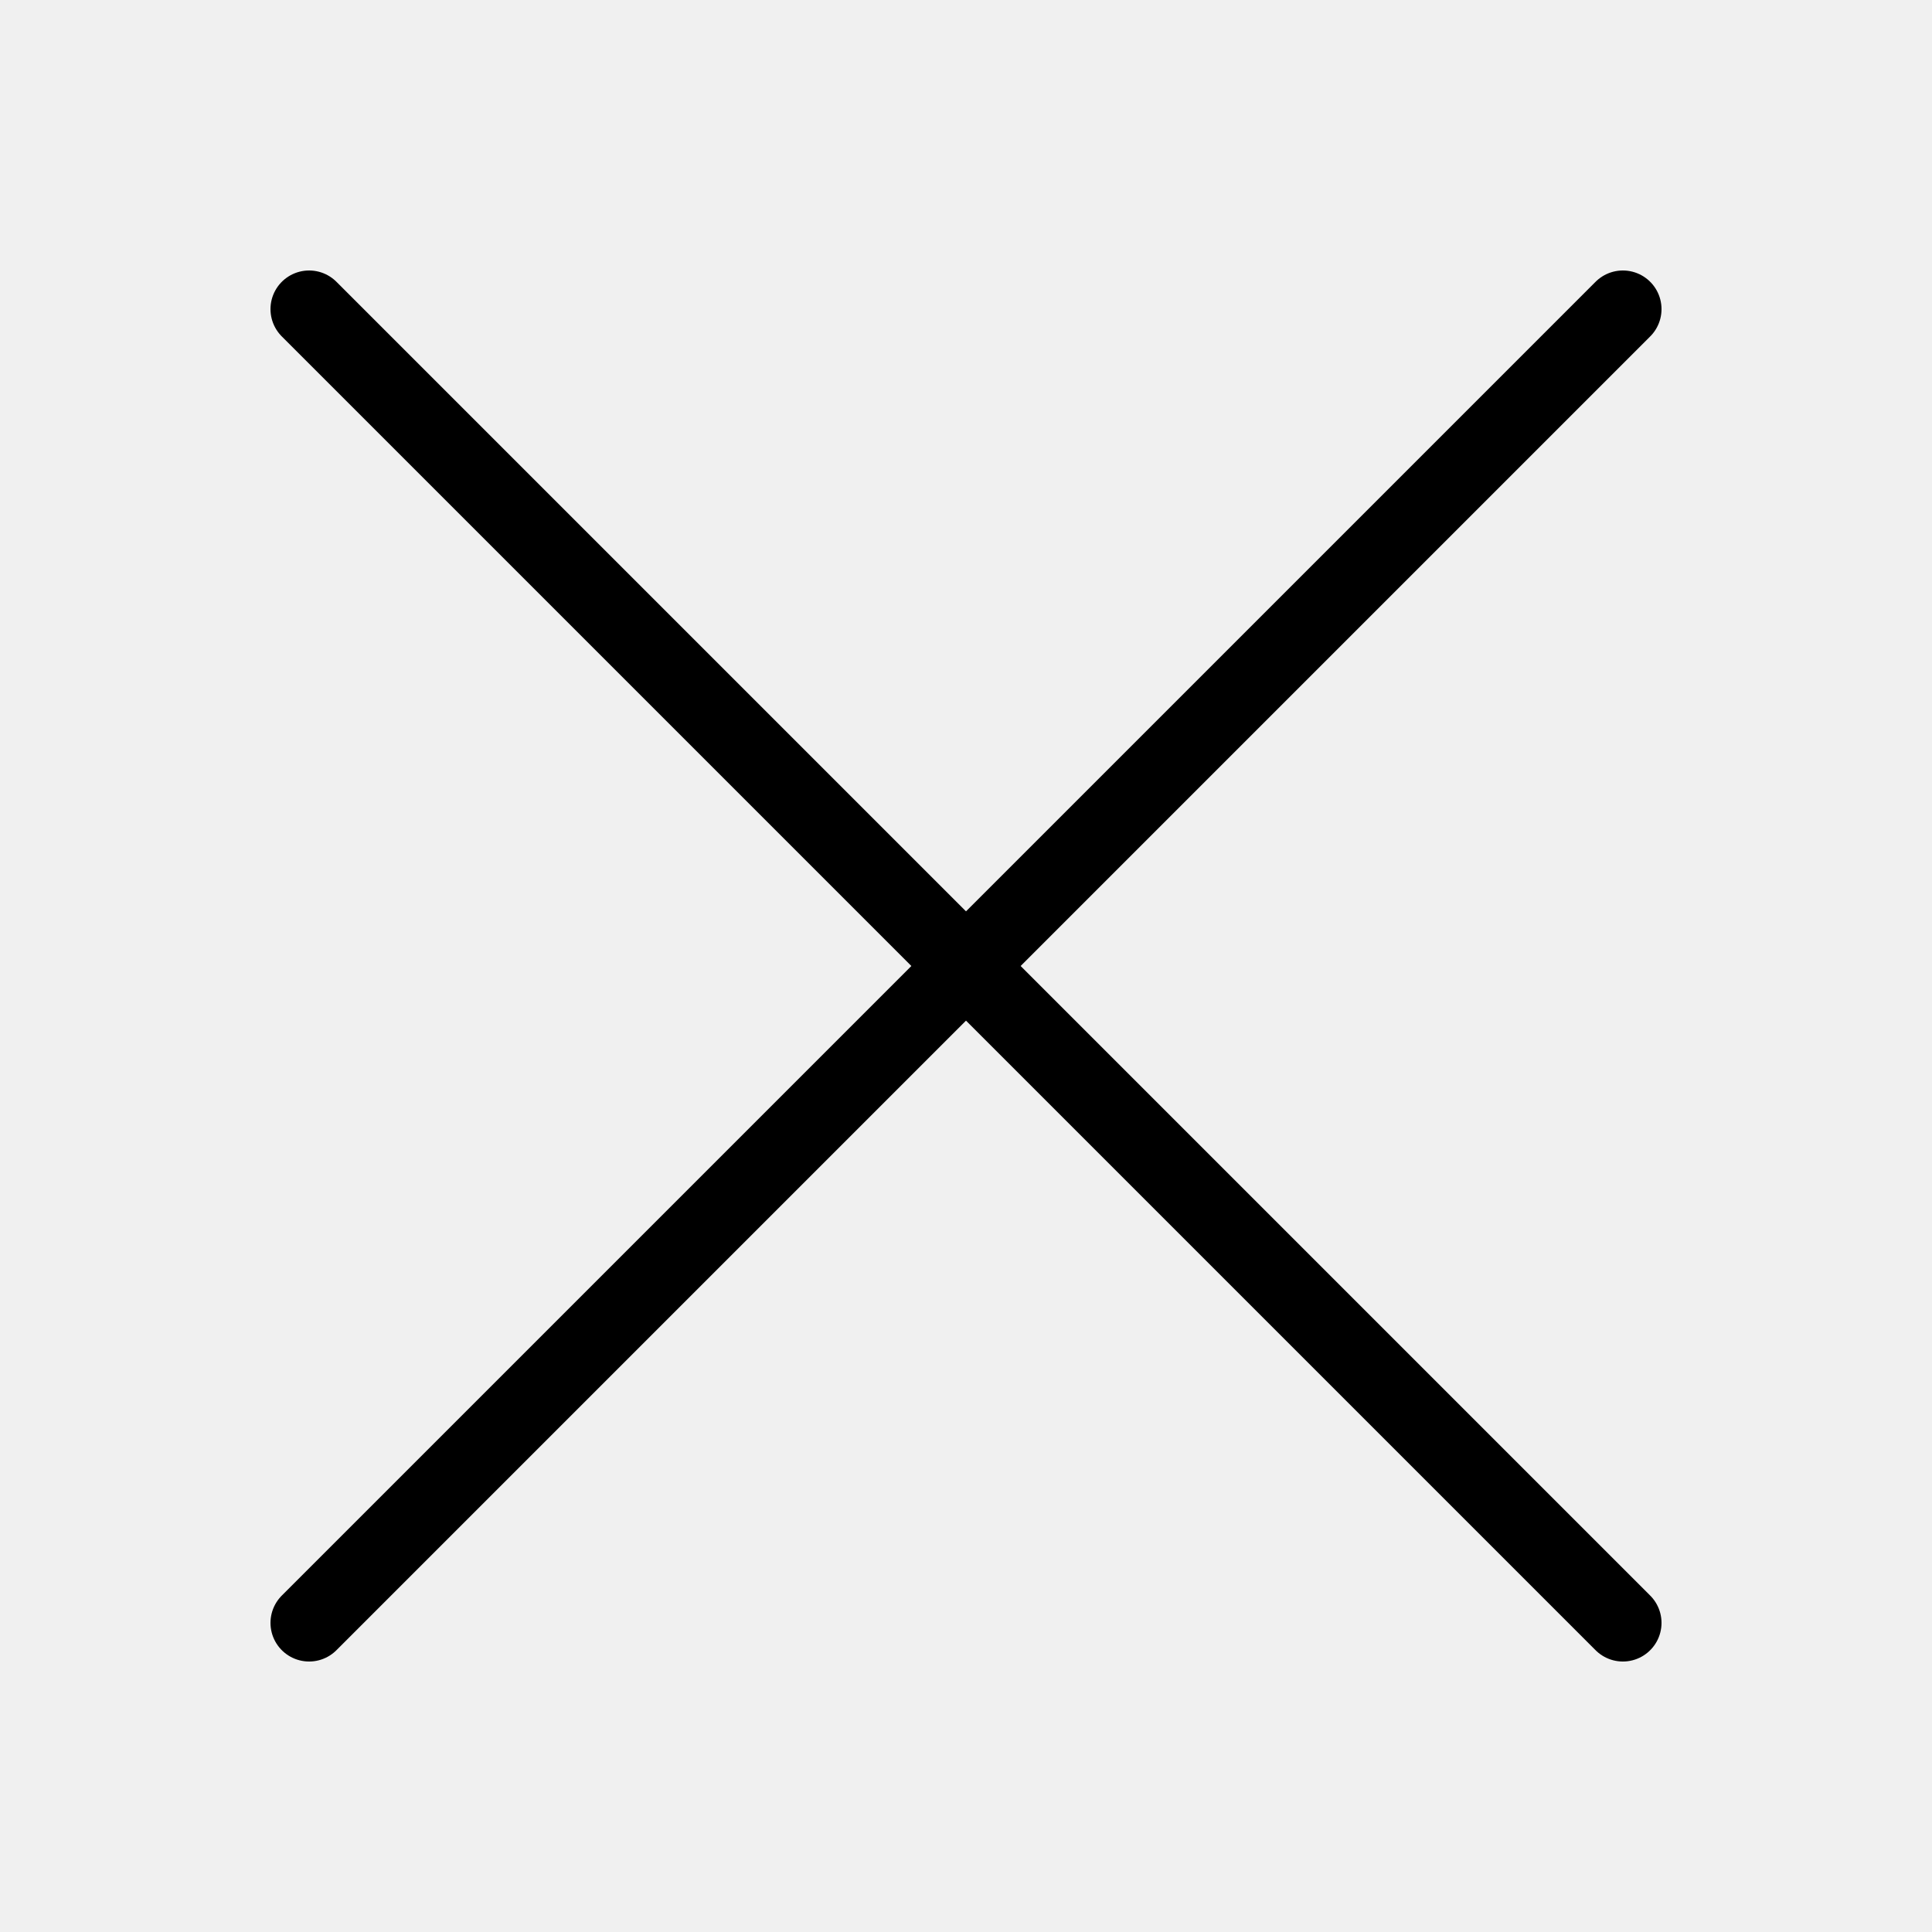
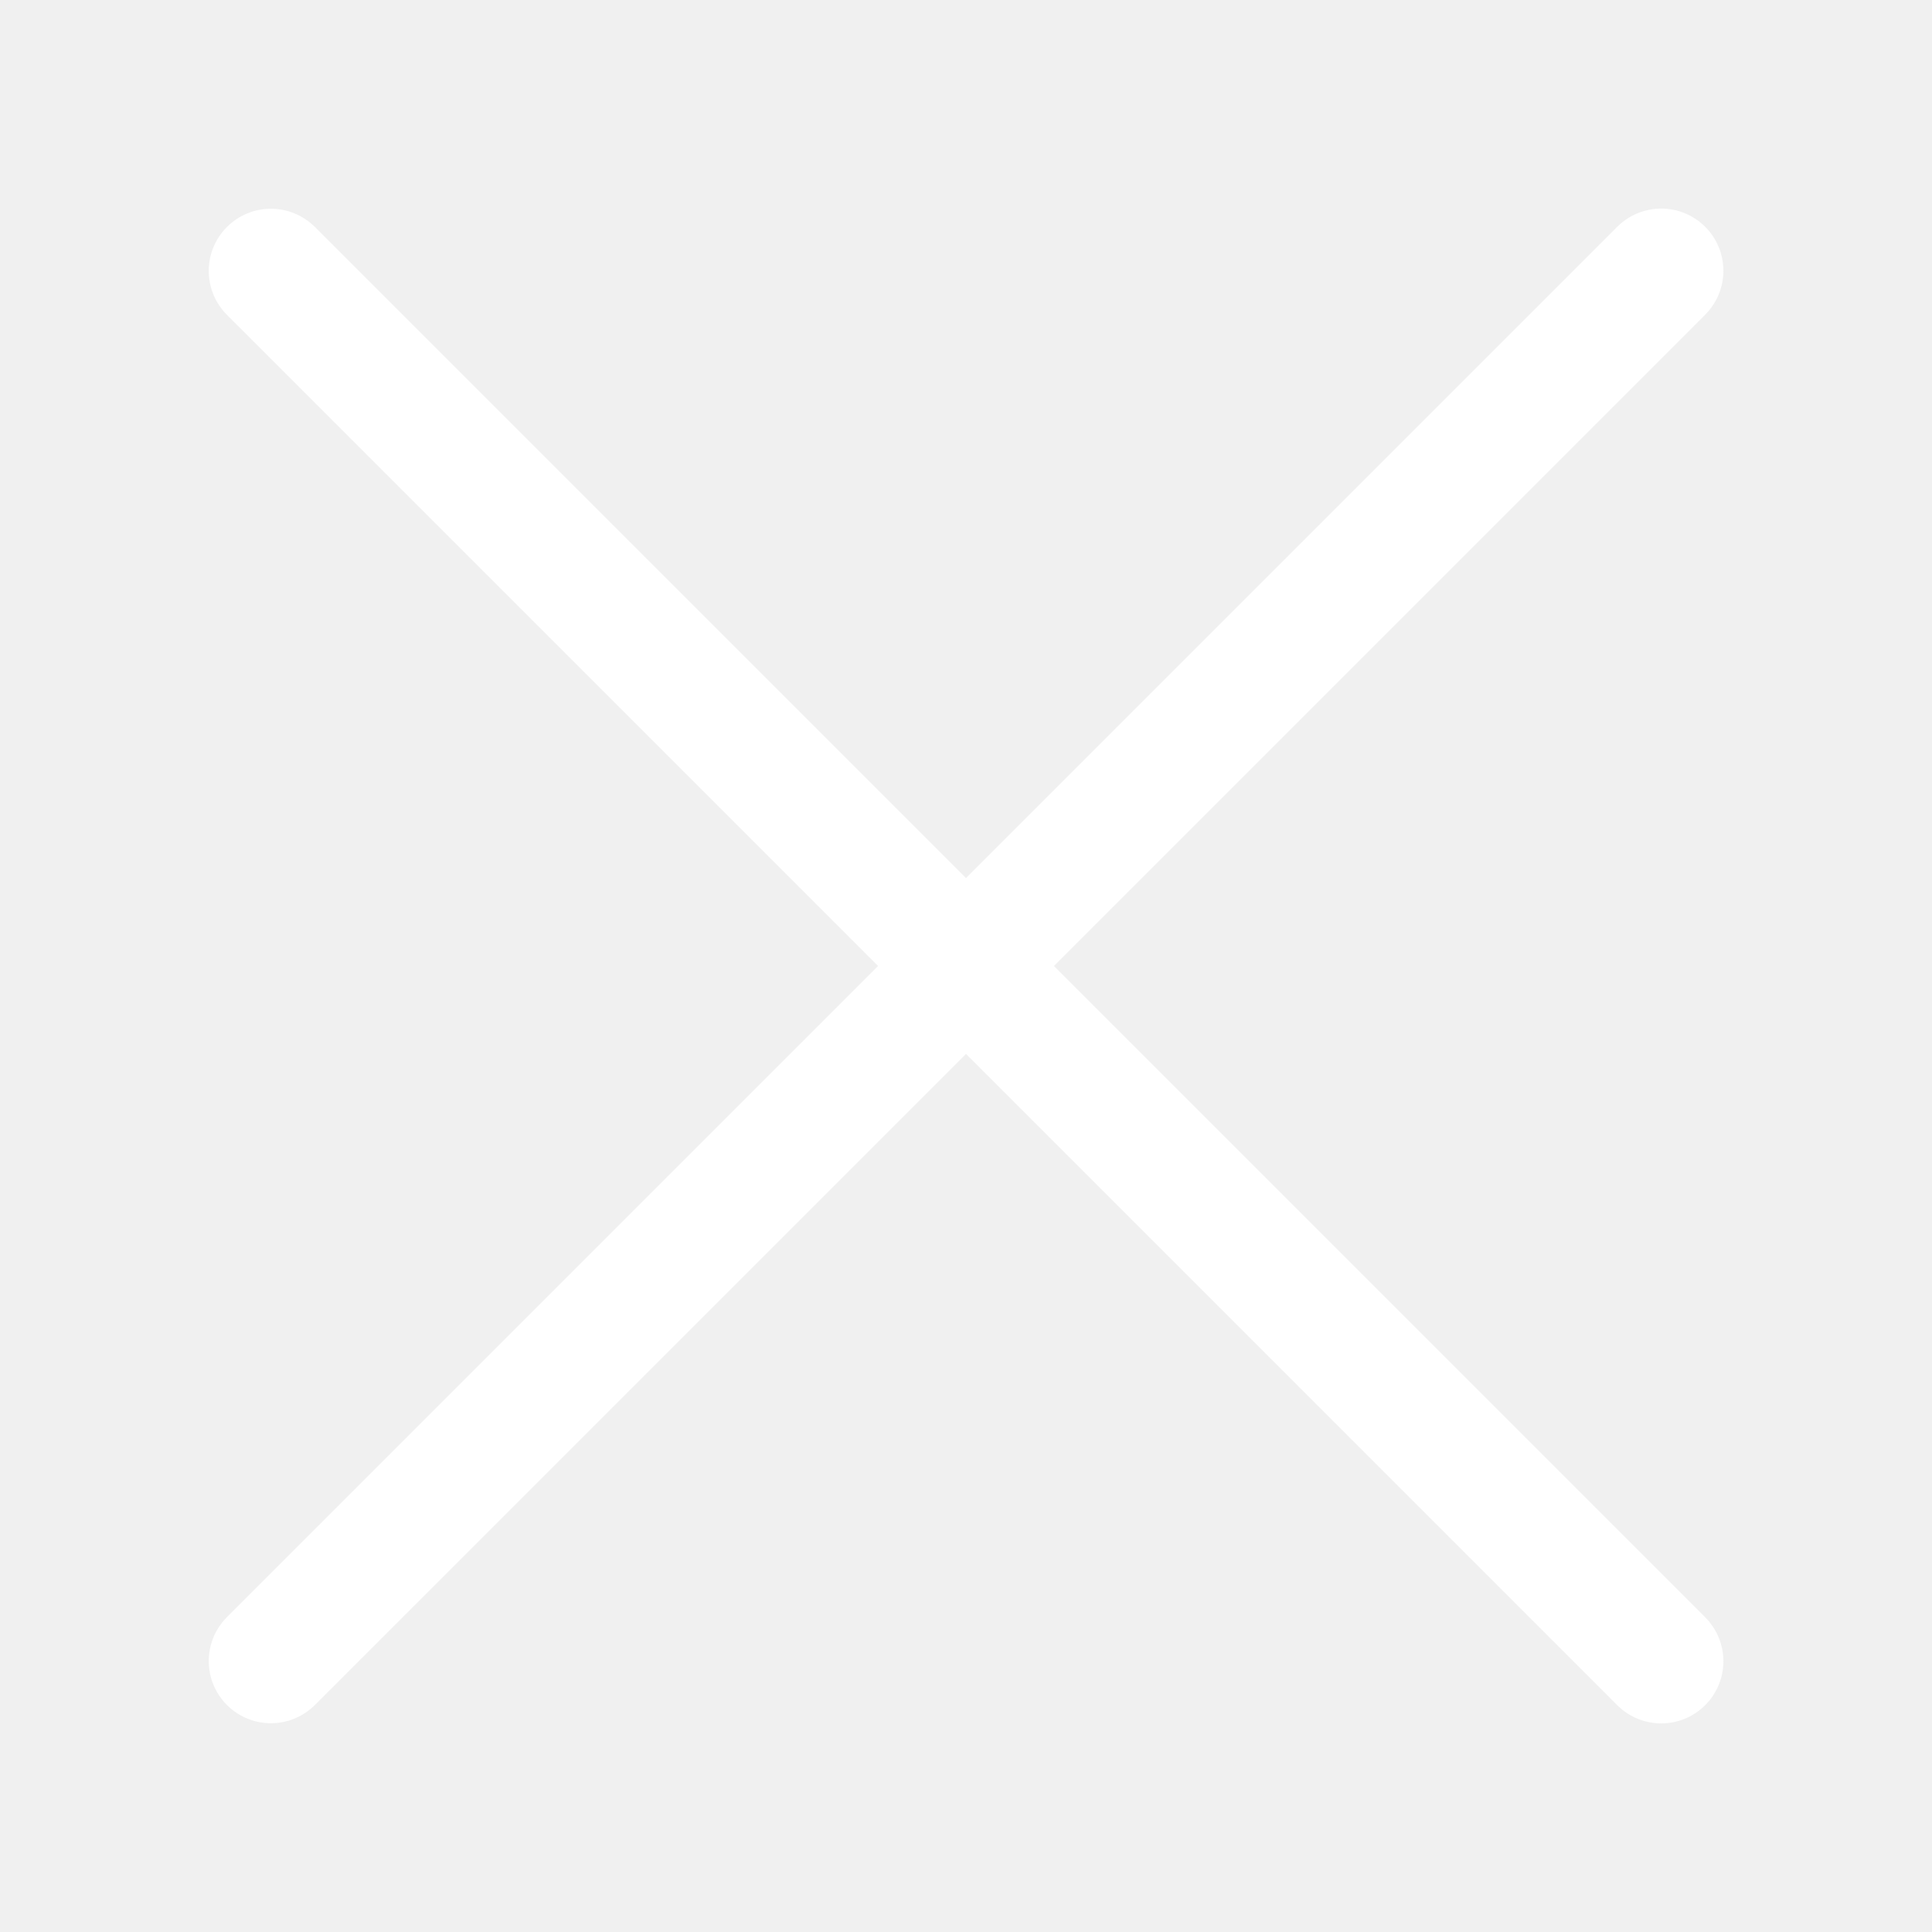
- <svg xmlns="http://www.w3.org/2000/svg" width="50px" height="50px" clip-rule="evenodd" fill-rule="evenodd" image-rendering="optimizeQuality" shape-rendering="geometricPrecision" text-rendering="geometricPrecision" version="1.1" viewBox="0 0 500 500" xml:space="preserve">
-   <defs>
-     <style type="text/css">
-    
-     .str0 {stroke:black;stroke-width:19.998;stroke-linecap:round;stroke-linejoin:round}
-     .fil0 {fill:none}
-    
-   </style>
-   </defs>
-   <line class="fil0 str0" x1="80" x2="420" y1="80" y2="420" />
-   <line class="fil0 str0" x1="80" x2="420" y1="420" y2="80" />
+ <svg xmlns="http://www.w3.org/2000/svg" width="32" height="32" version="1.1" viewBox="0 0 8.467 8.467">
+   <g fill="none">
+     <path d="m-1.587 3.258" stroke="#000" stroke-width=".265px" />
+     <rect transform="rotate(45)" x="5.971" y="-4.325" width=".032" height="8.649" ry=".016" stroke="#fff" stroke-dashoffset=".75" stroke-linecap="round" stroke-linejoin="round" stroke-width=".513" style="paint-order:normal" />
+     <rect transform="rotate(135)" x="-.016" y="-10.312" width=".032" height="8.649" ry=".016" stroke="#fff" stroke-dashoffset=".75" stroke-linecap="round" stroke-linejoin="round" stroke-width=".513" style="paint-order:normal" />
+   </g>
</svg>
